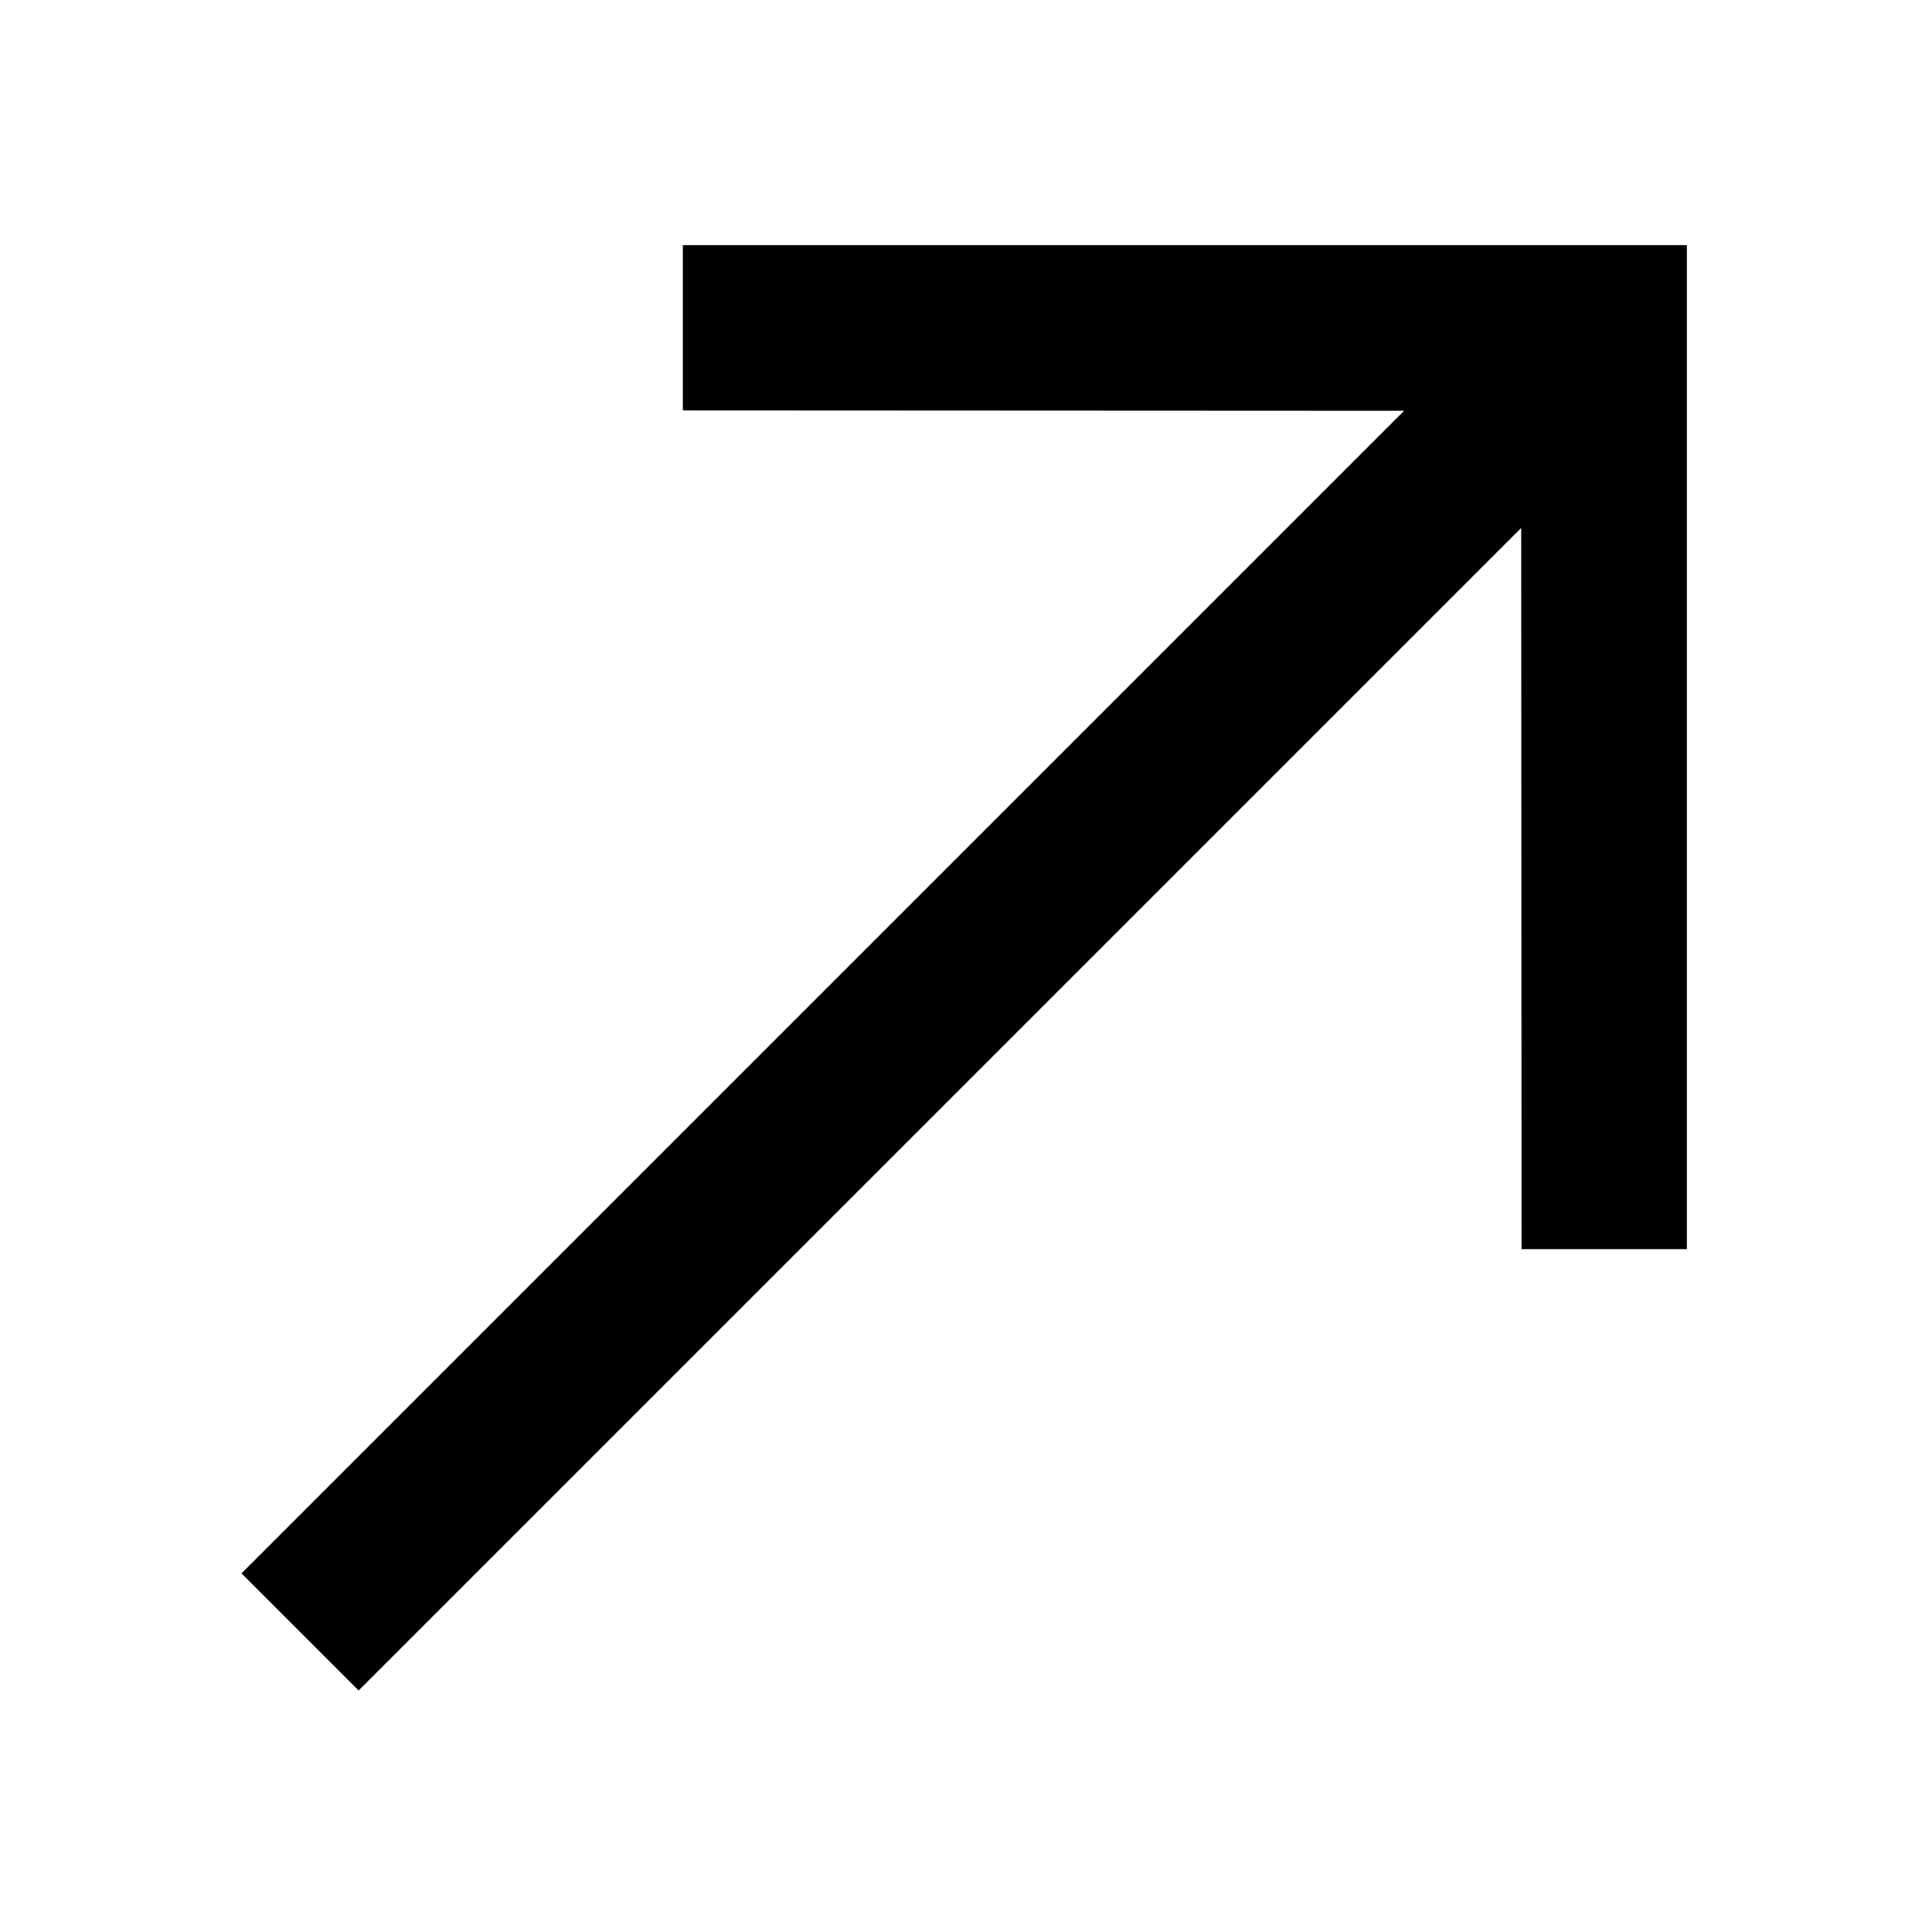
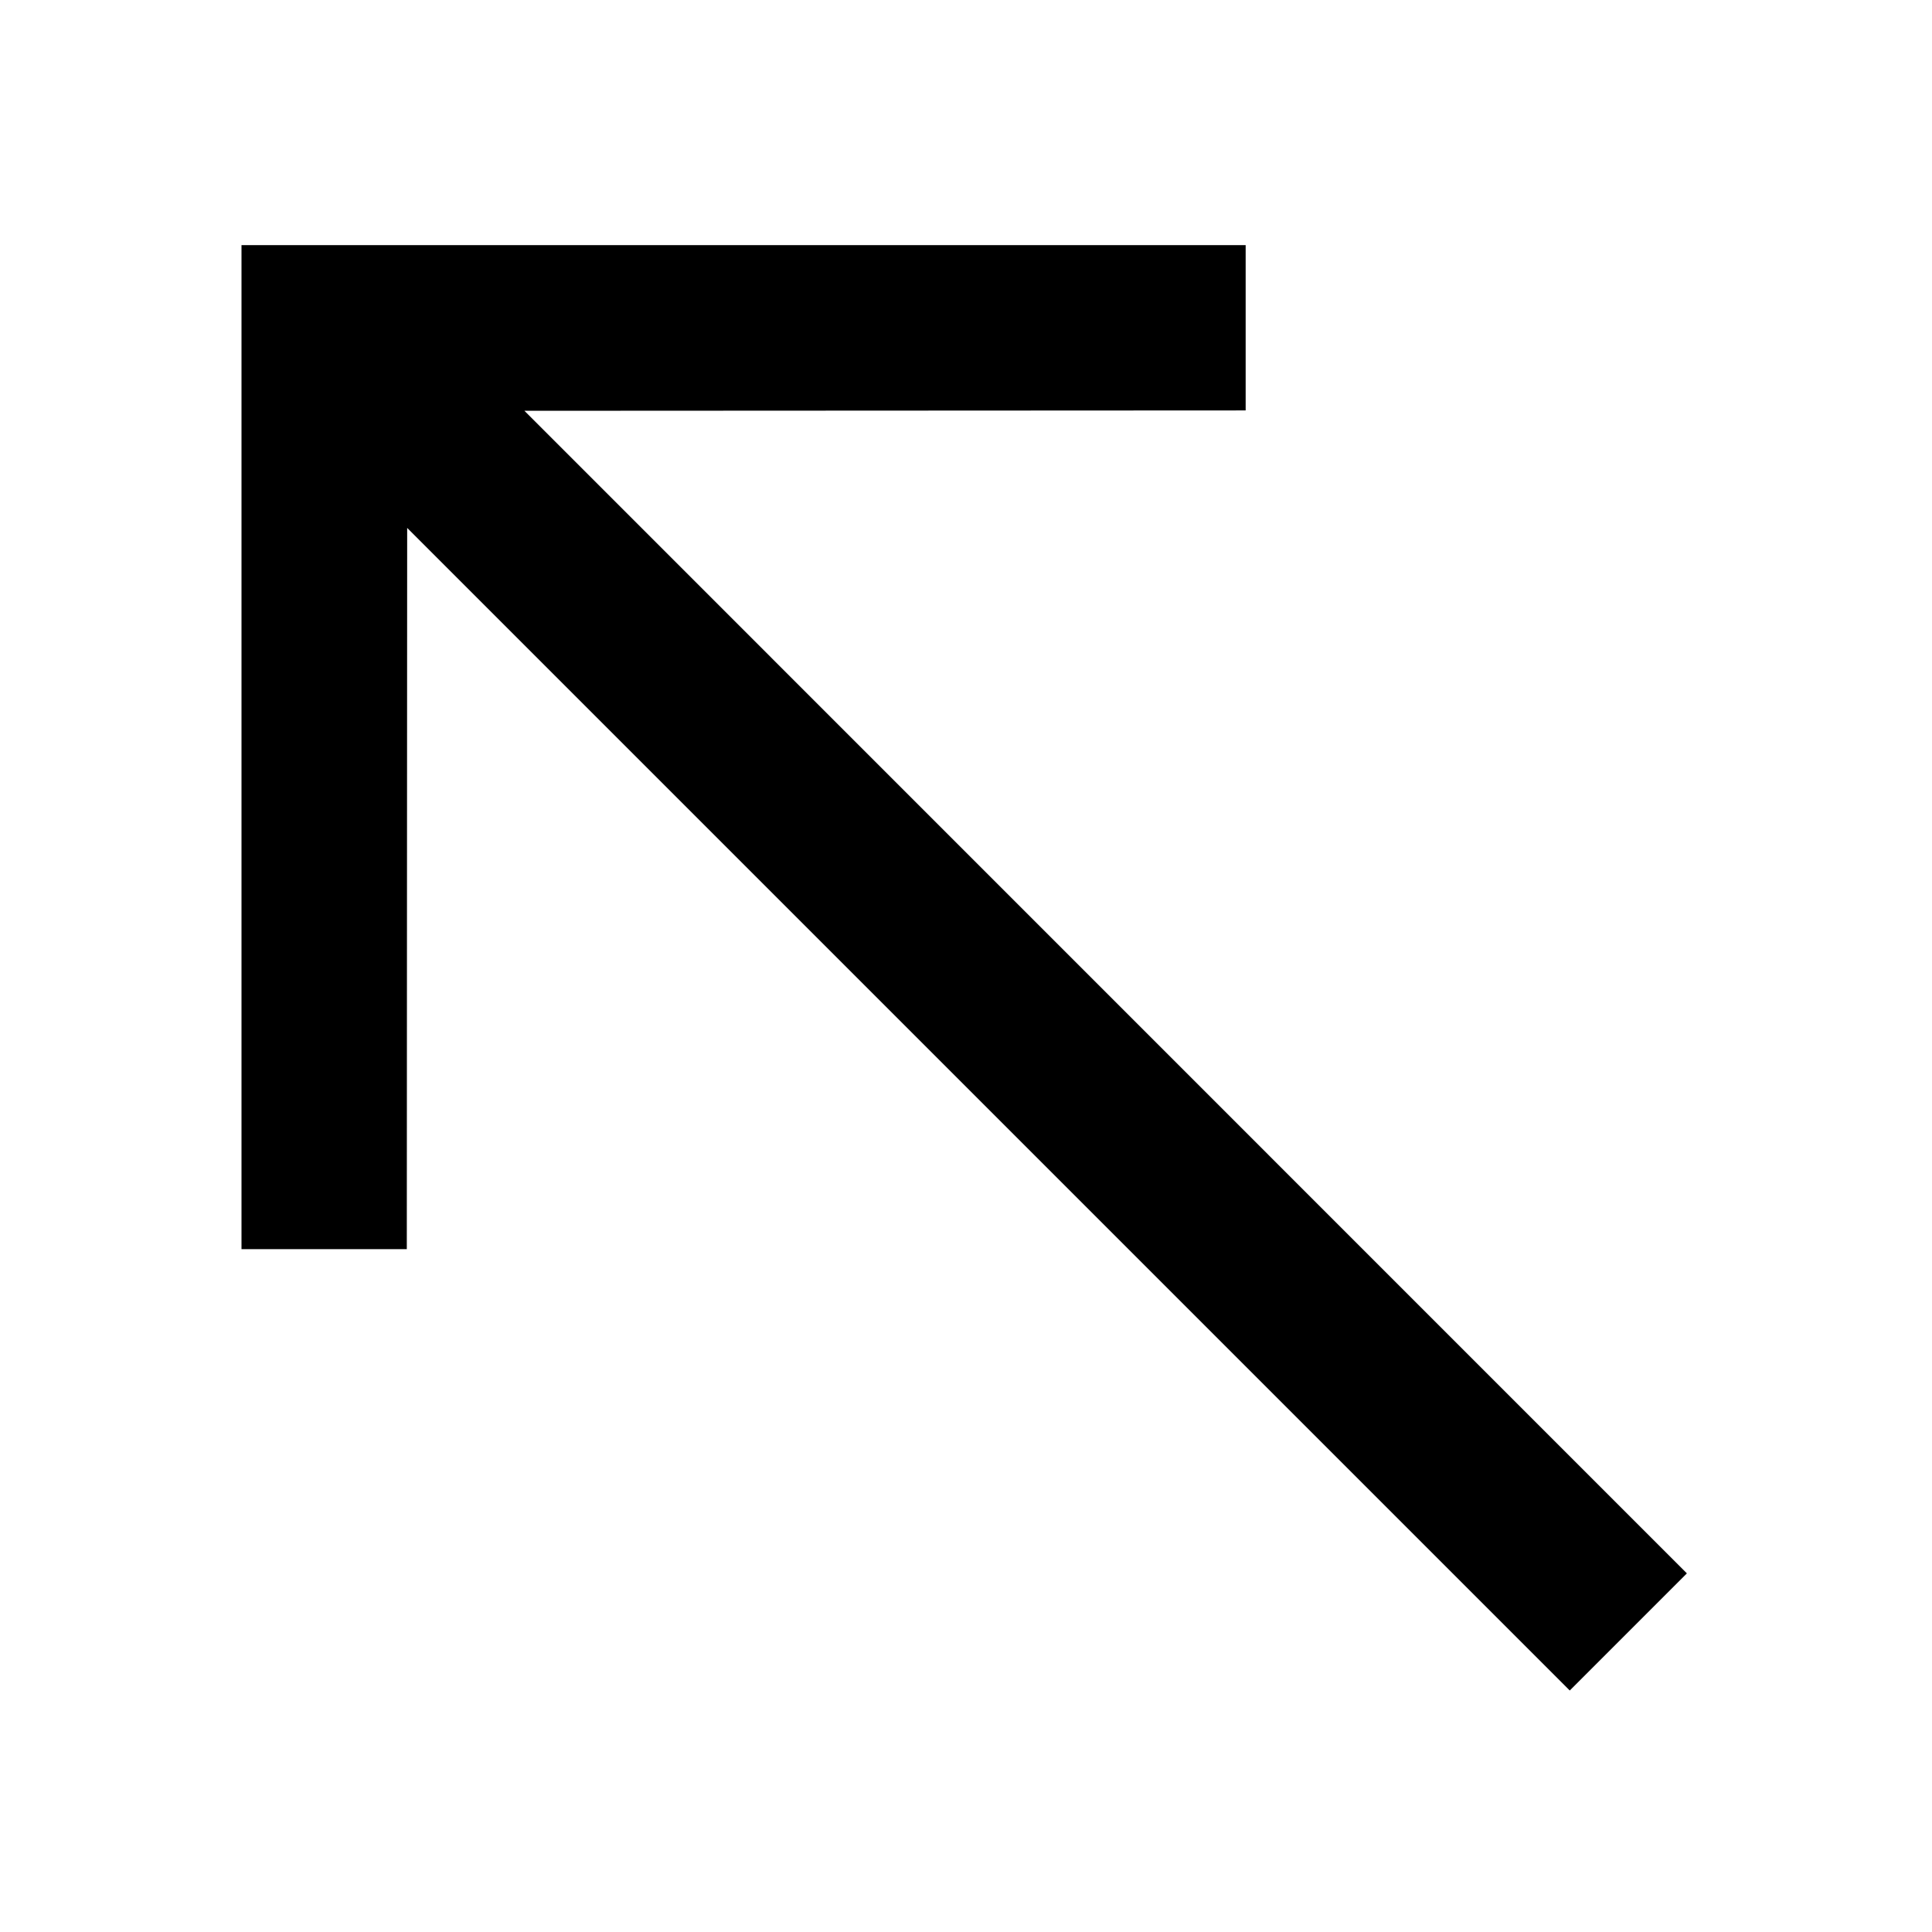
<svg xmlns="http://www.w3.org/2000/svg" id="strib-arrow-up-left" viewBox="0 0 16 16" width="16" height="16" fill="currentcolor" class="strib-icon strib-arrow-up-left">
-   <path d="m2 13.03.97.97 9.628-9.628.003 5.973h1.369V2.03H5.655v1.369l5.973.003z" />
+   <path d="M13.97 13.03 13 14 3.372 4.372l-.003 5.973H2V2.03h8.316v1.369l-5.973.003z" />
</svg>
